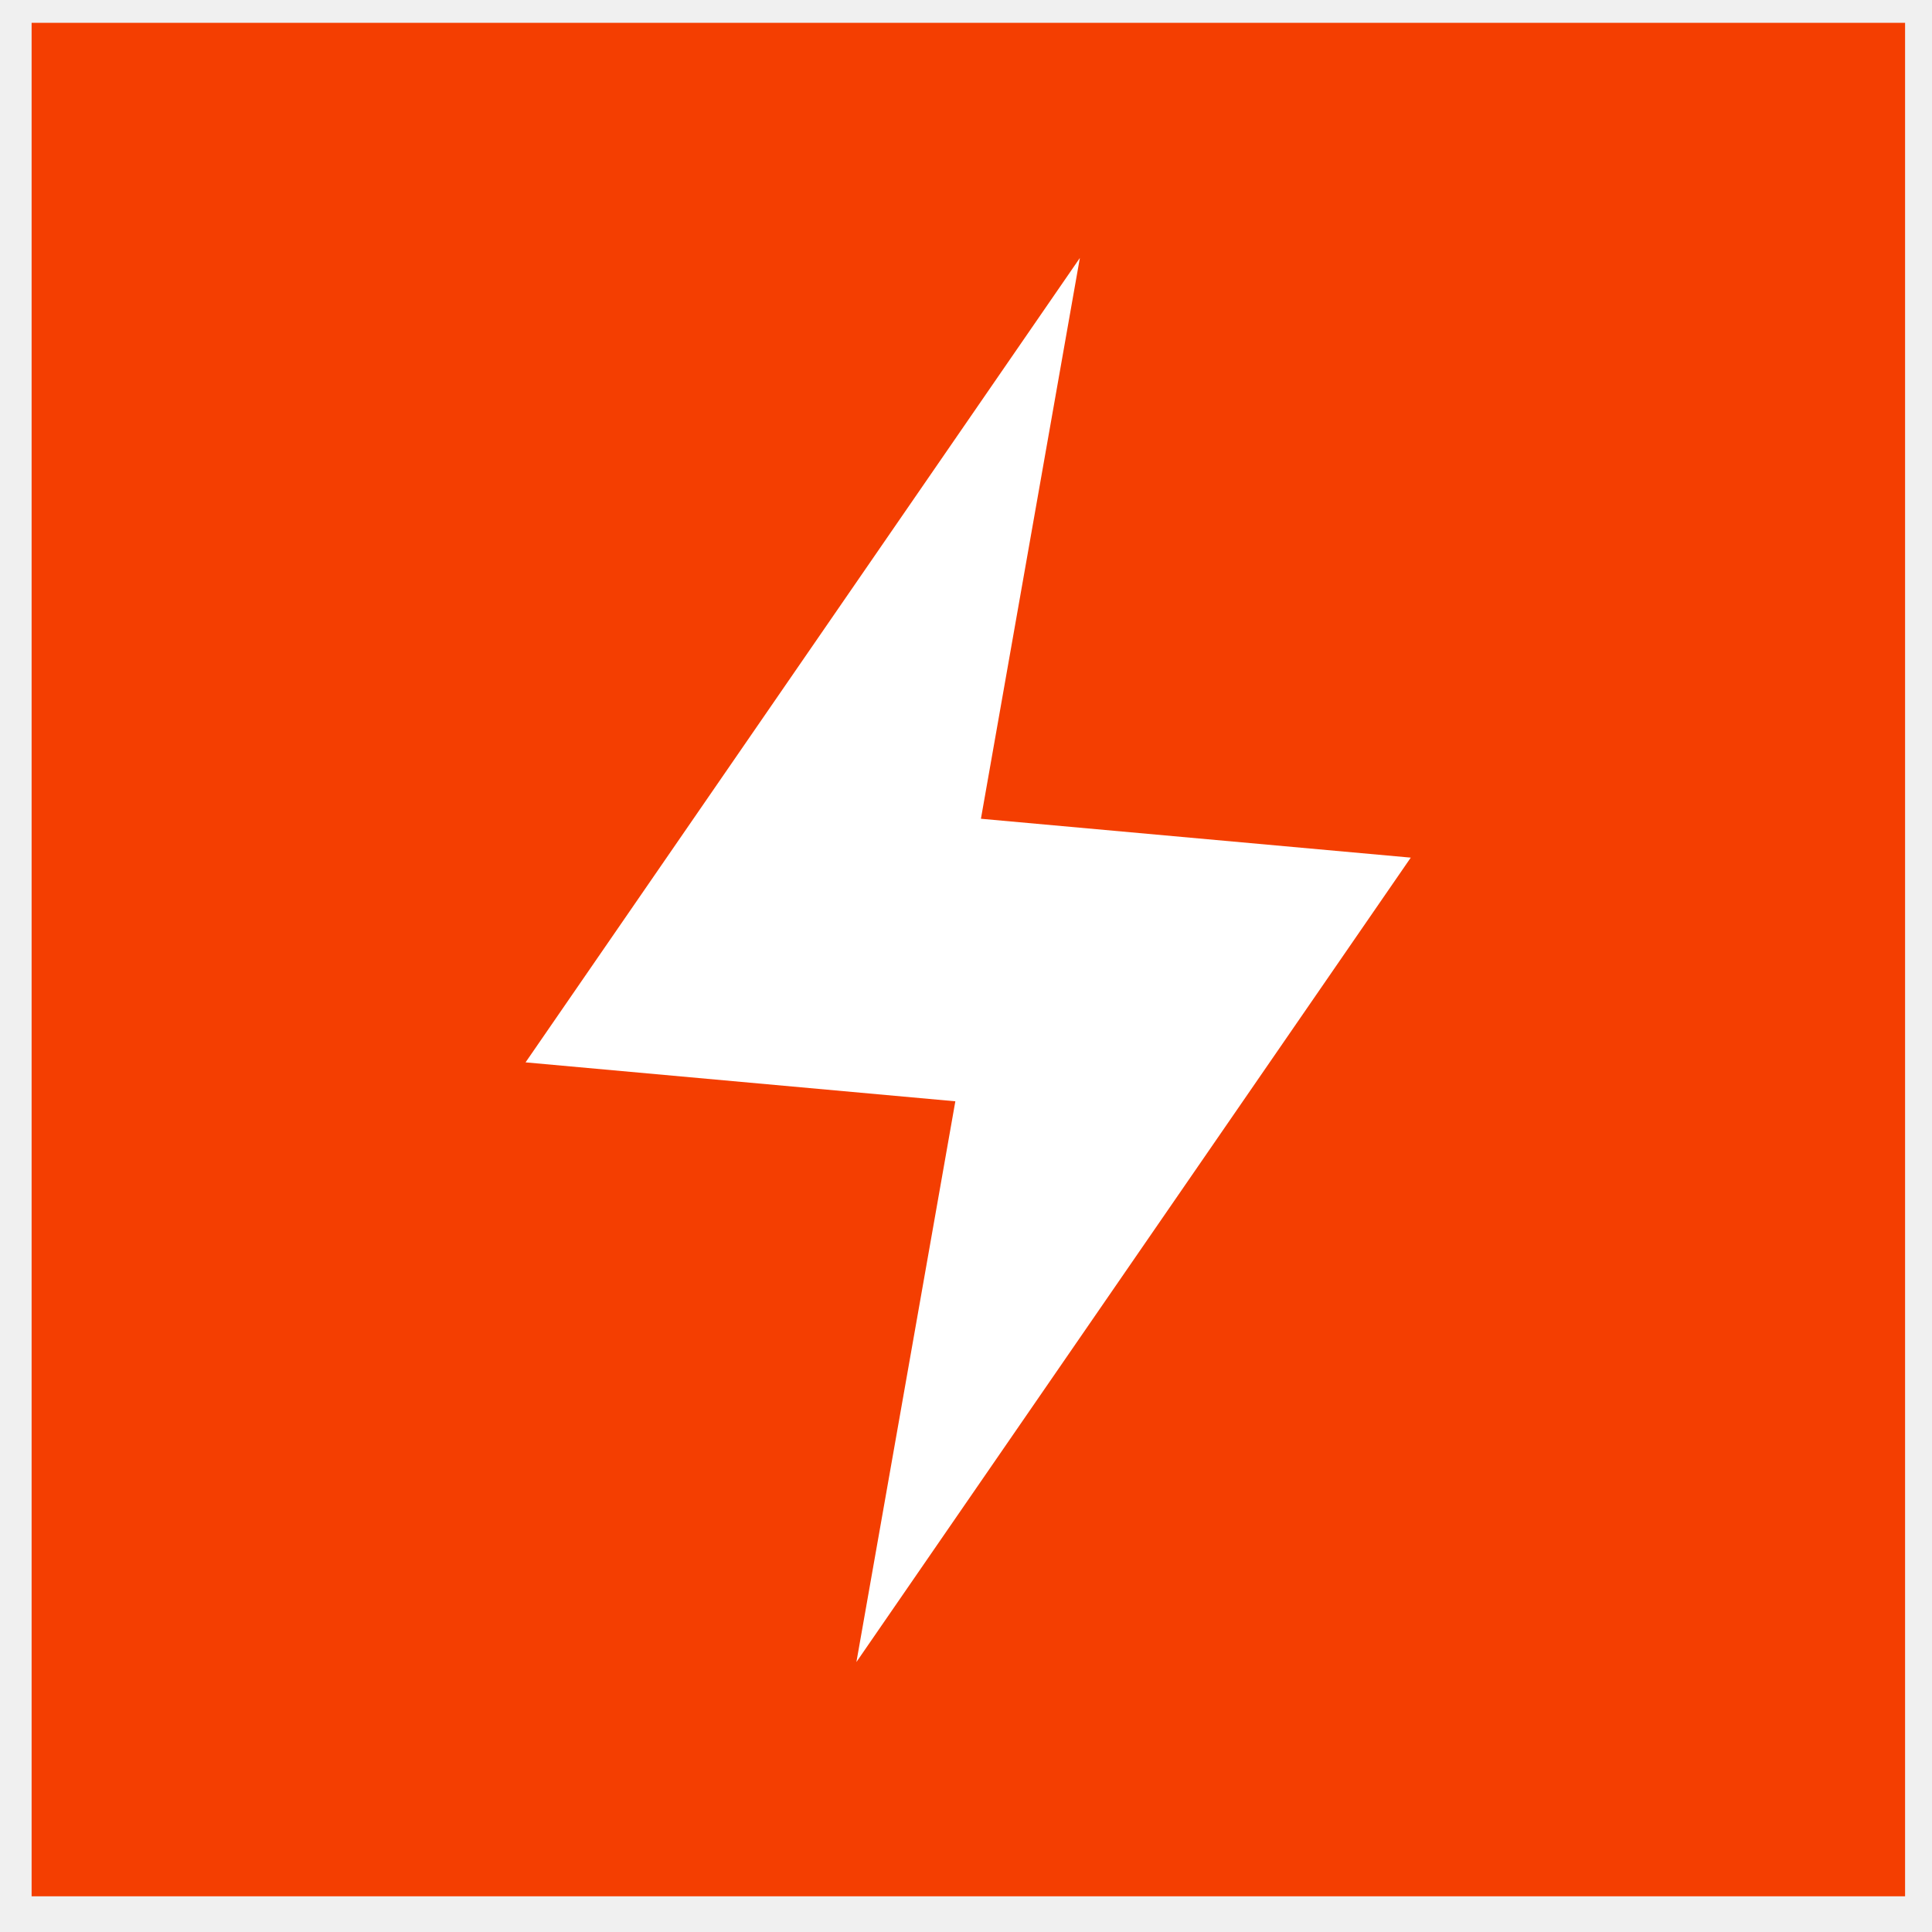
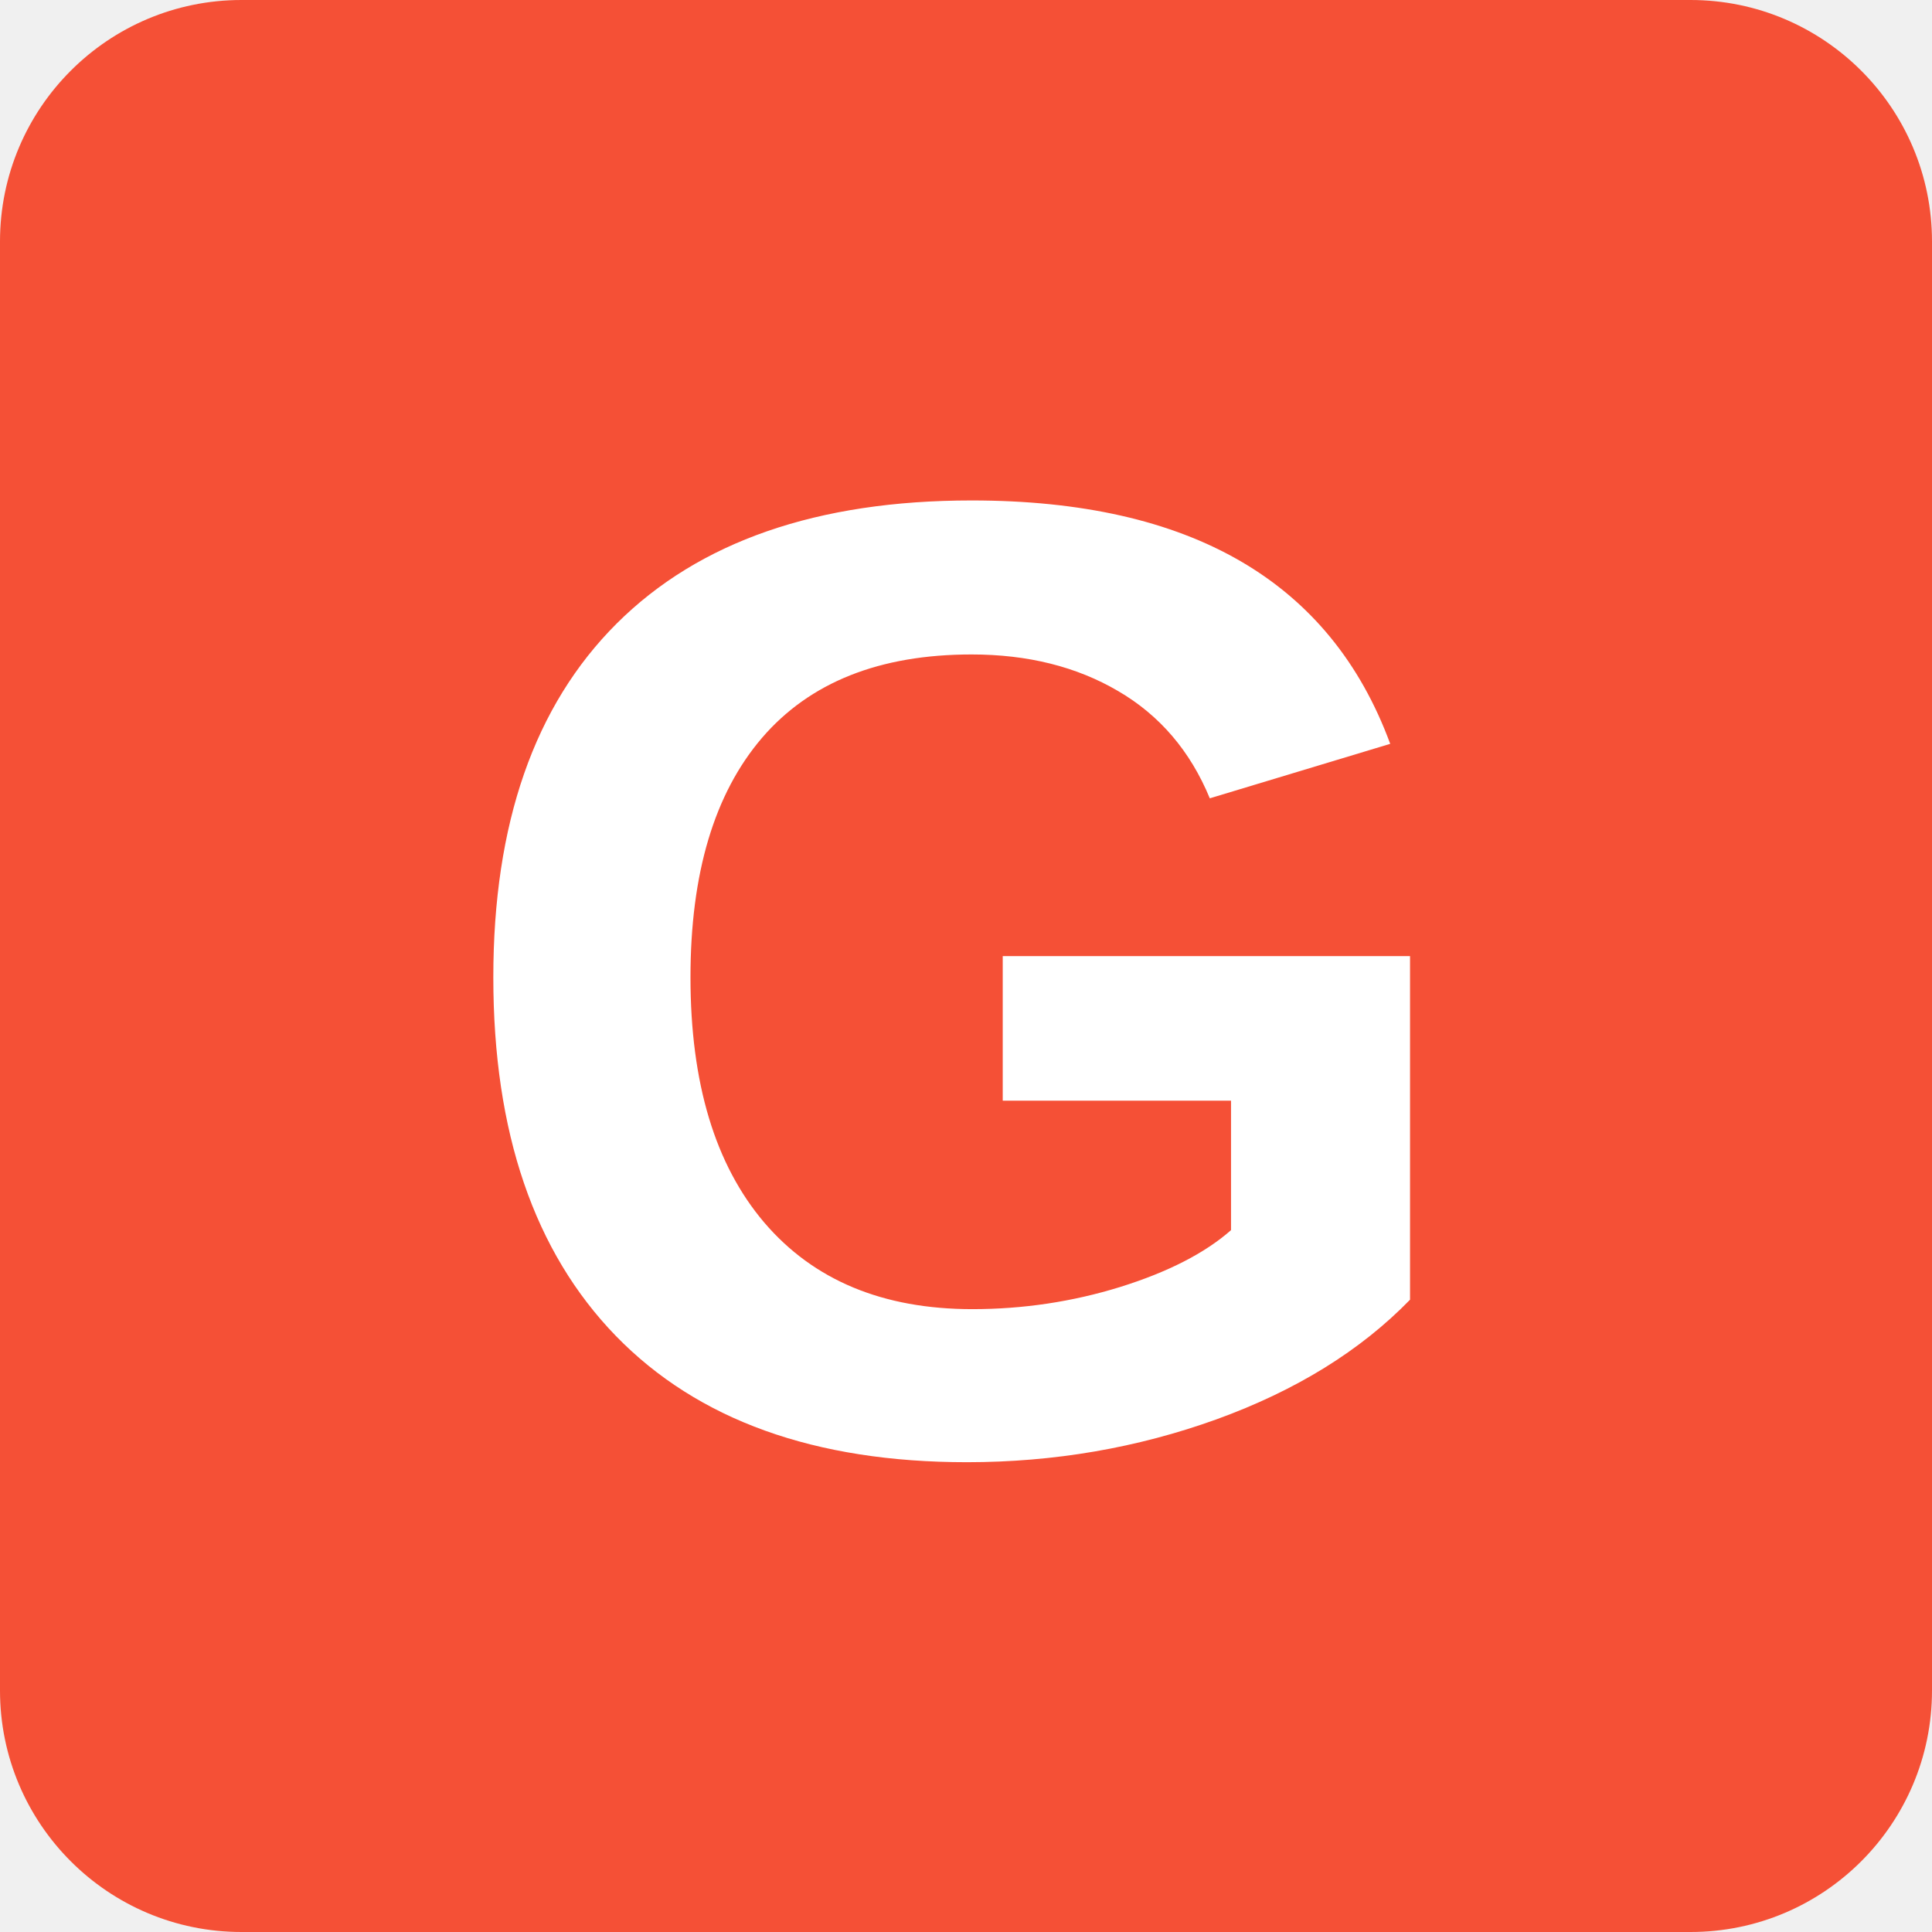
- <svg xmlns="http://www.w3.org/2000/svg" fill="none" width="33" height="33" viewBox="0 0 33 33">
-   <g clip-path="url(#a)">
-     <path fill="#F43E01" d="M.54.39h32v32h-32z" />
-     <path fill="#fff" d="m18.445 4.406-9.468 13.74 7.341.665-1.69 9.578 9.469-13.74-7.342-.664 1.69-9.579Z" />
-   </g>
-   <defs>
-     <clipPath id="a">
-       <path fill="#fff" d="M.54.39h32v32h-32z" />
-     </clipPath>
-   </defs>
+ <svg xmlns="http://www.w3.org/2000/svg" viewBox="0 0 128 128">
+   <rect width="128" height="128" rx="16" fill="#F55036" />
+   <text x="64" y="96" text-anchor="middle" font-family="Arial, Helvetica, sans-serif" font-weight="bold" font-size="90" fill="white">G</text>
</svg>
